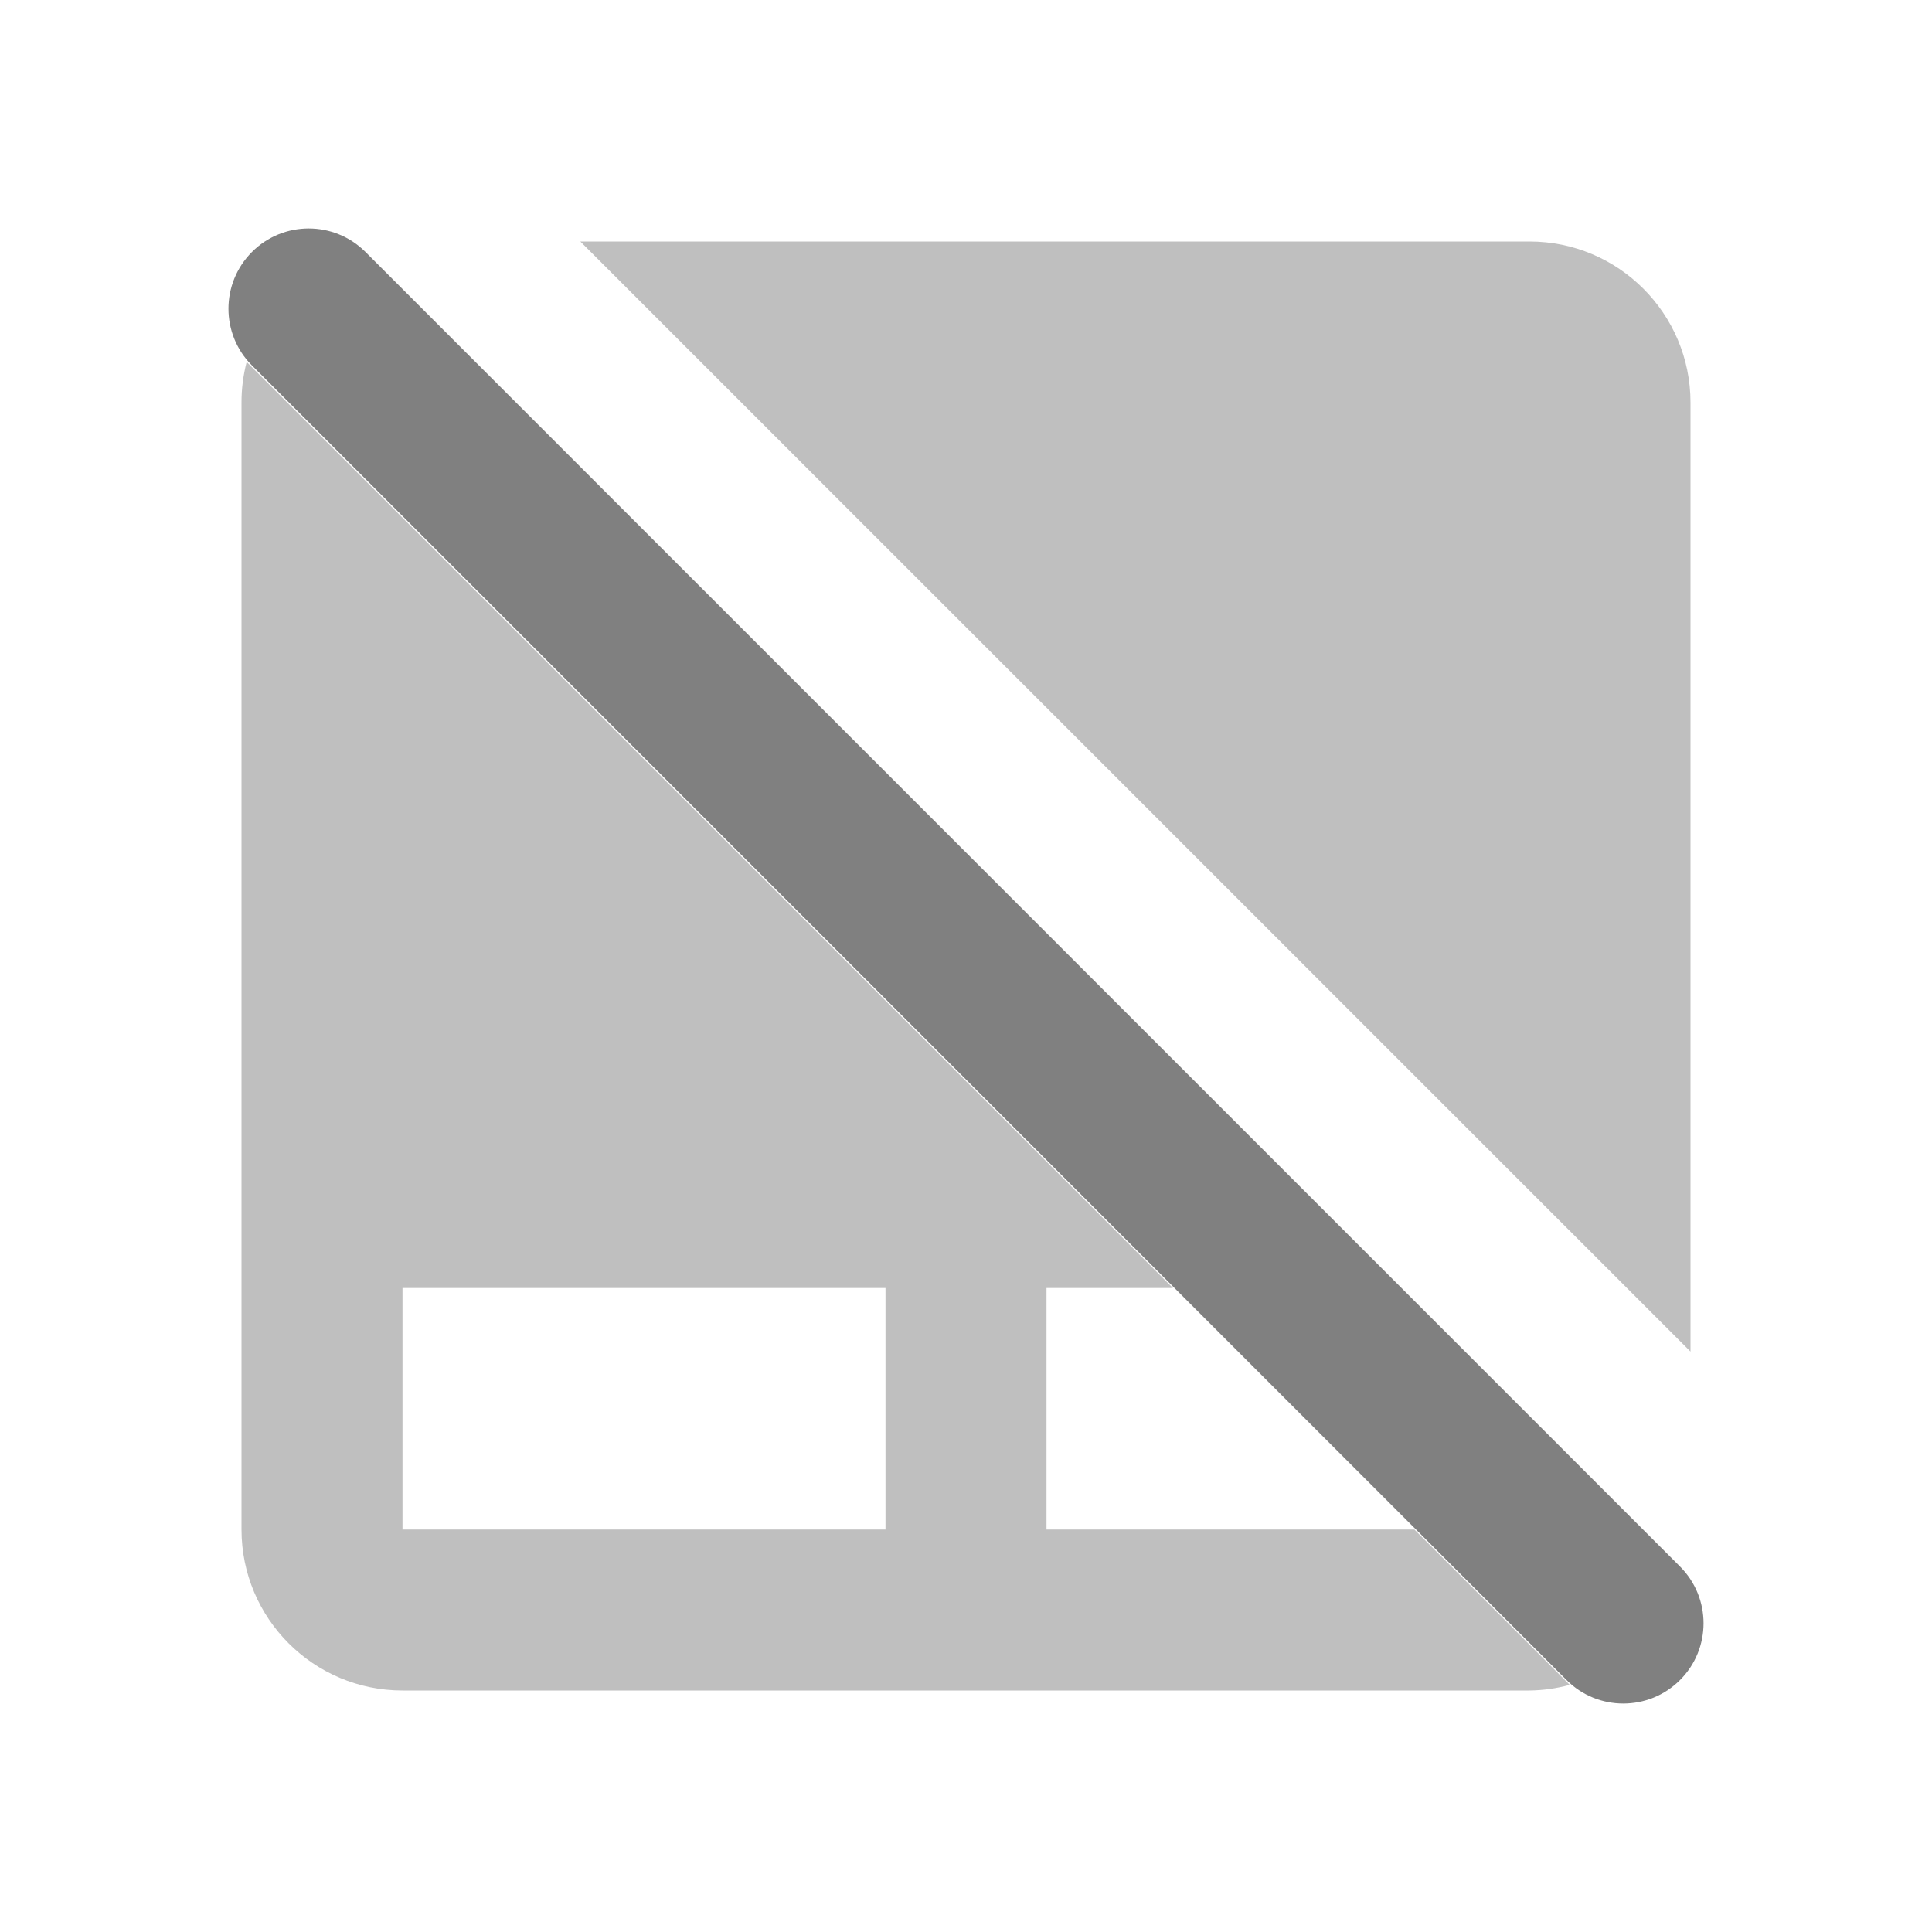
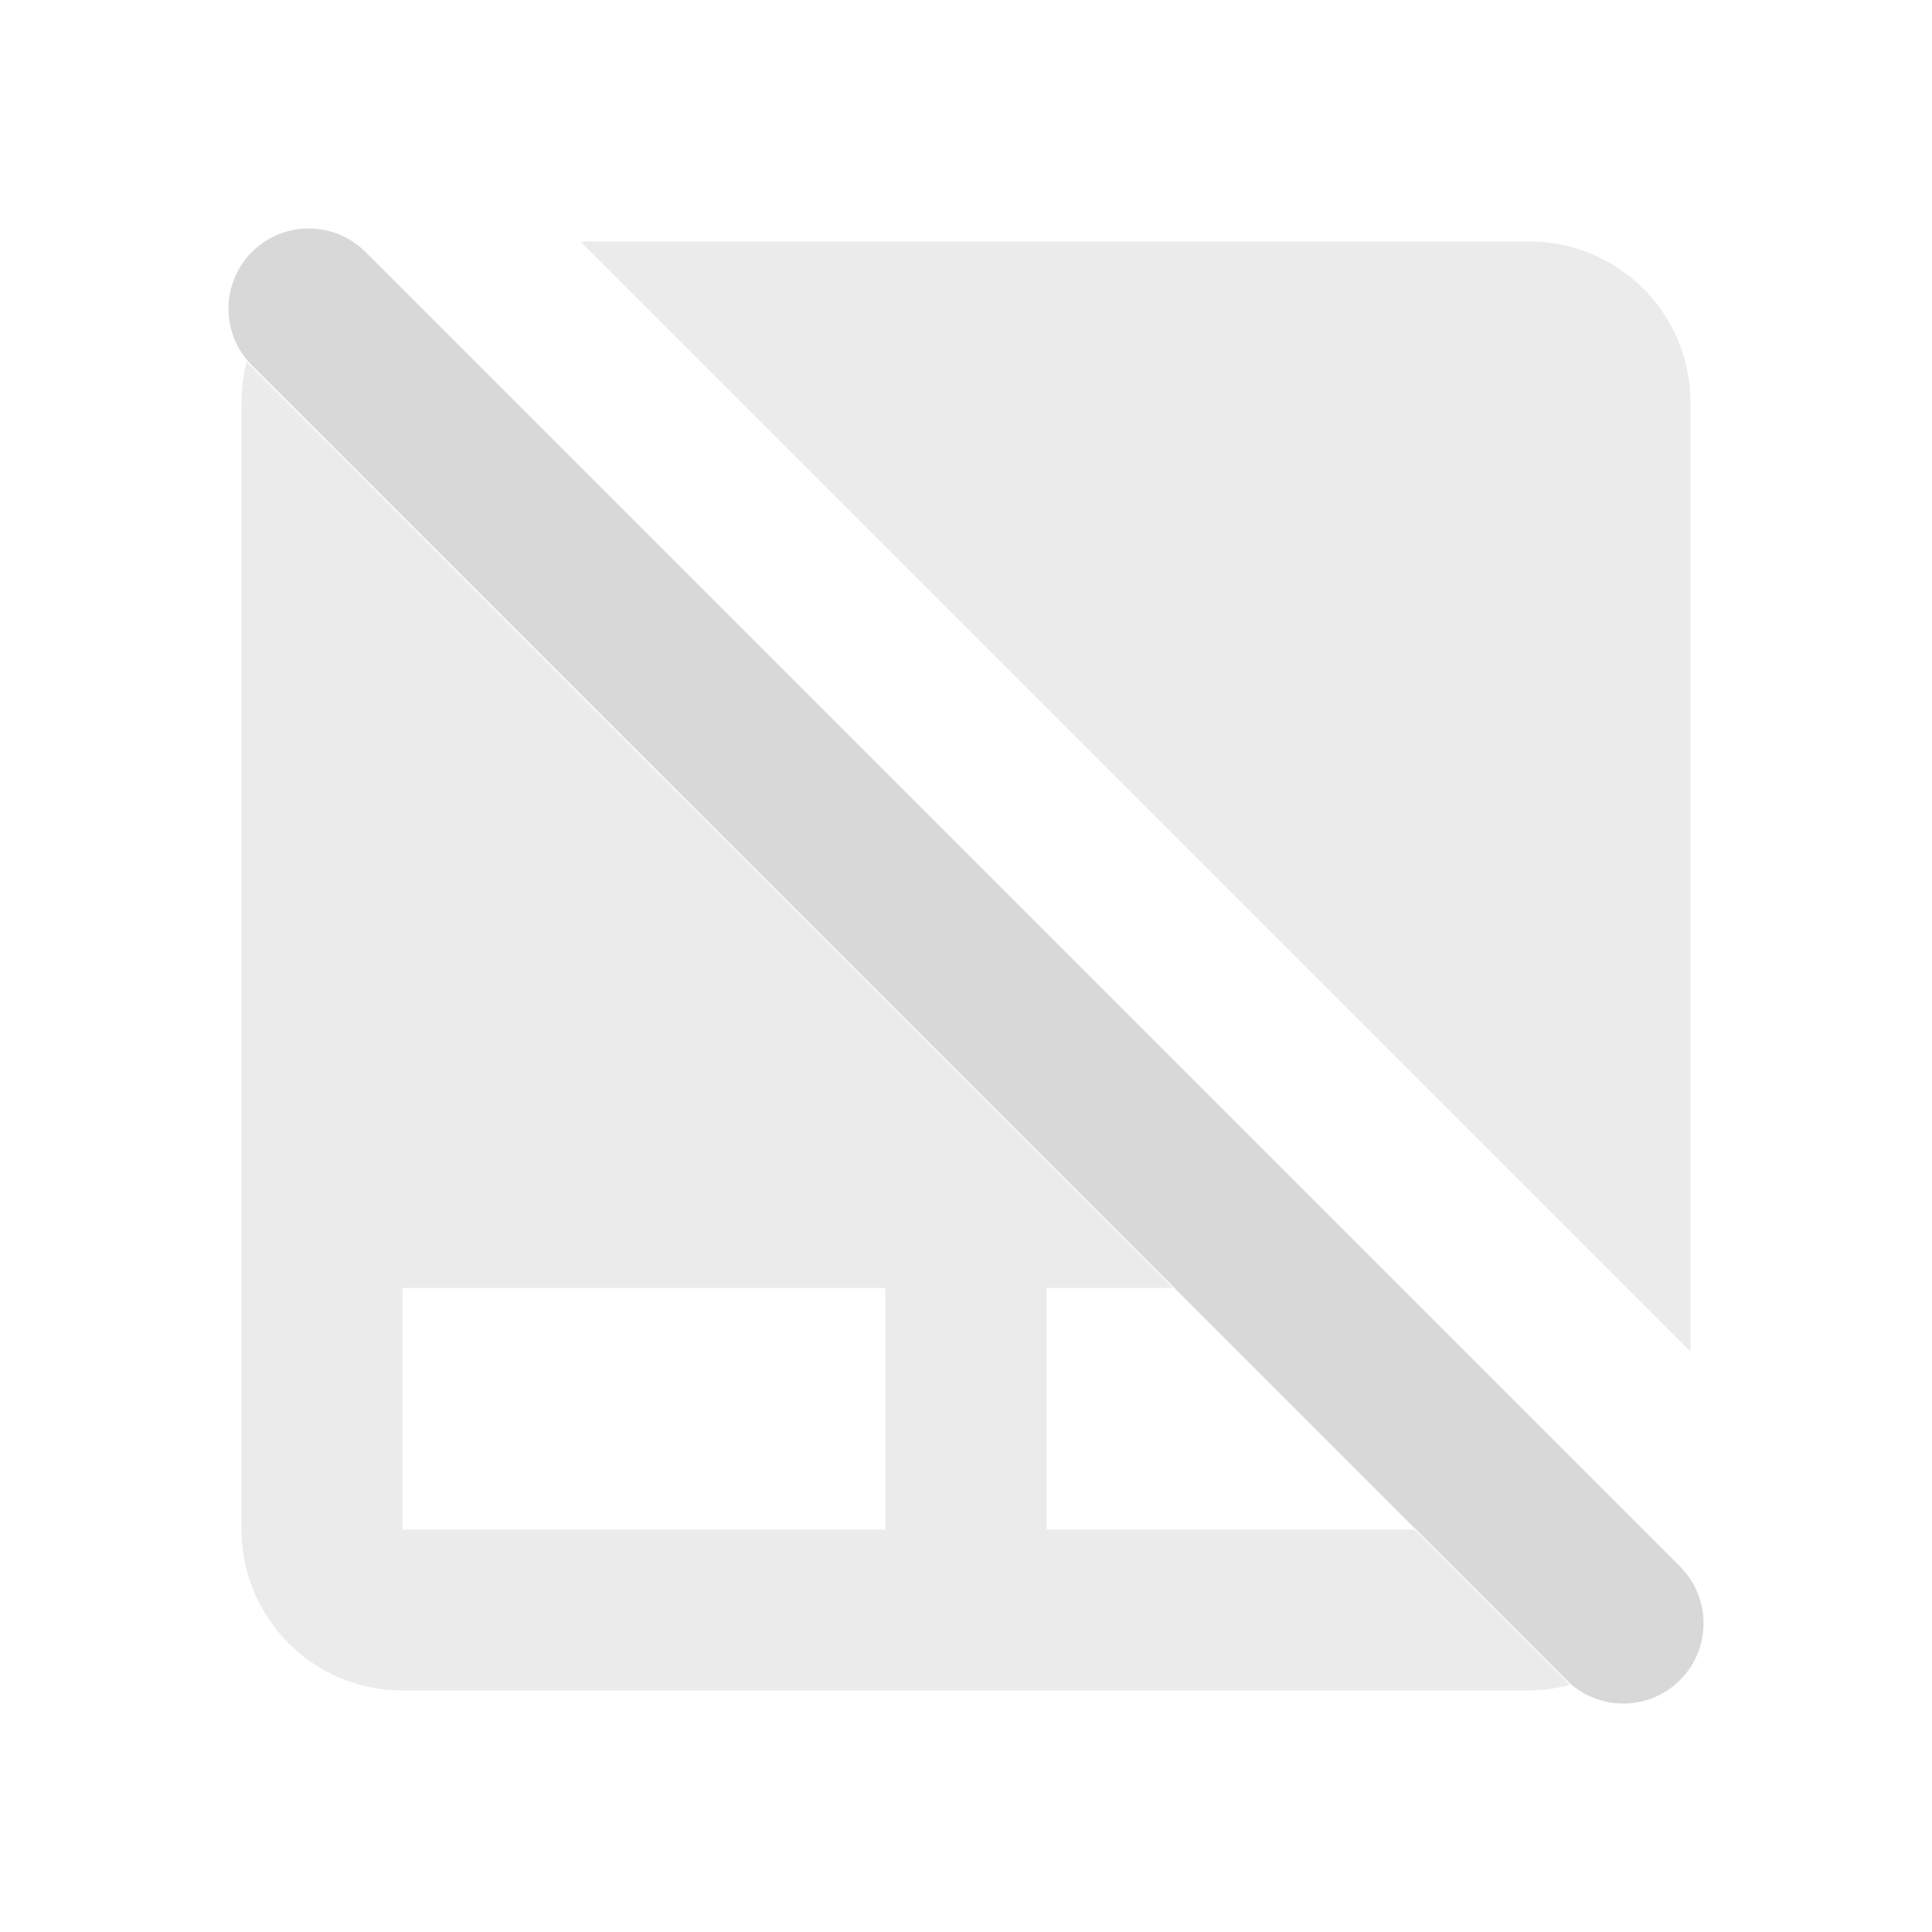
<svg xmlns="http://www.w3.org/2000/svg" viewBox="0 0 24 24">
  <defs>
    <style id="current-color-scheme" type="text/css">
-       .ColorScheme-Text { color: #808080 }
+       .ColorScheme-Text { color: #D8D8D8 }
    </style>
  </defs>
  <g class="ColorScheme-Text" style="fill:currentColor">
    <path style="opacity:0.5" d="M 7.209 3 L 21 16.79 L 21 5 A 2 2 0 0 0 19 3 L 7.209 3 z M 3.064 4.496 A 2 2 0 0 0 3 5 L 3 19 A 2 2 0 0 0 5 21 L 19 21 A 2 2 0 0 0 19.5 20.93 L 17.57 19 L 13 19 L 13 16 L 14.57 16 L 3.064 4.496 z M 5 16 L 11 16 L 11 19 L 5 19 L 5 16 z" />
    <path d="m 4.54,3.13 a 0.5,0.5 0 0 0 -1.41,1.41 l 16.33,16.33 a 0.5,0.5 0 0 0 1.41,-1.41 z" />
  </g>
</svg>
